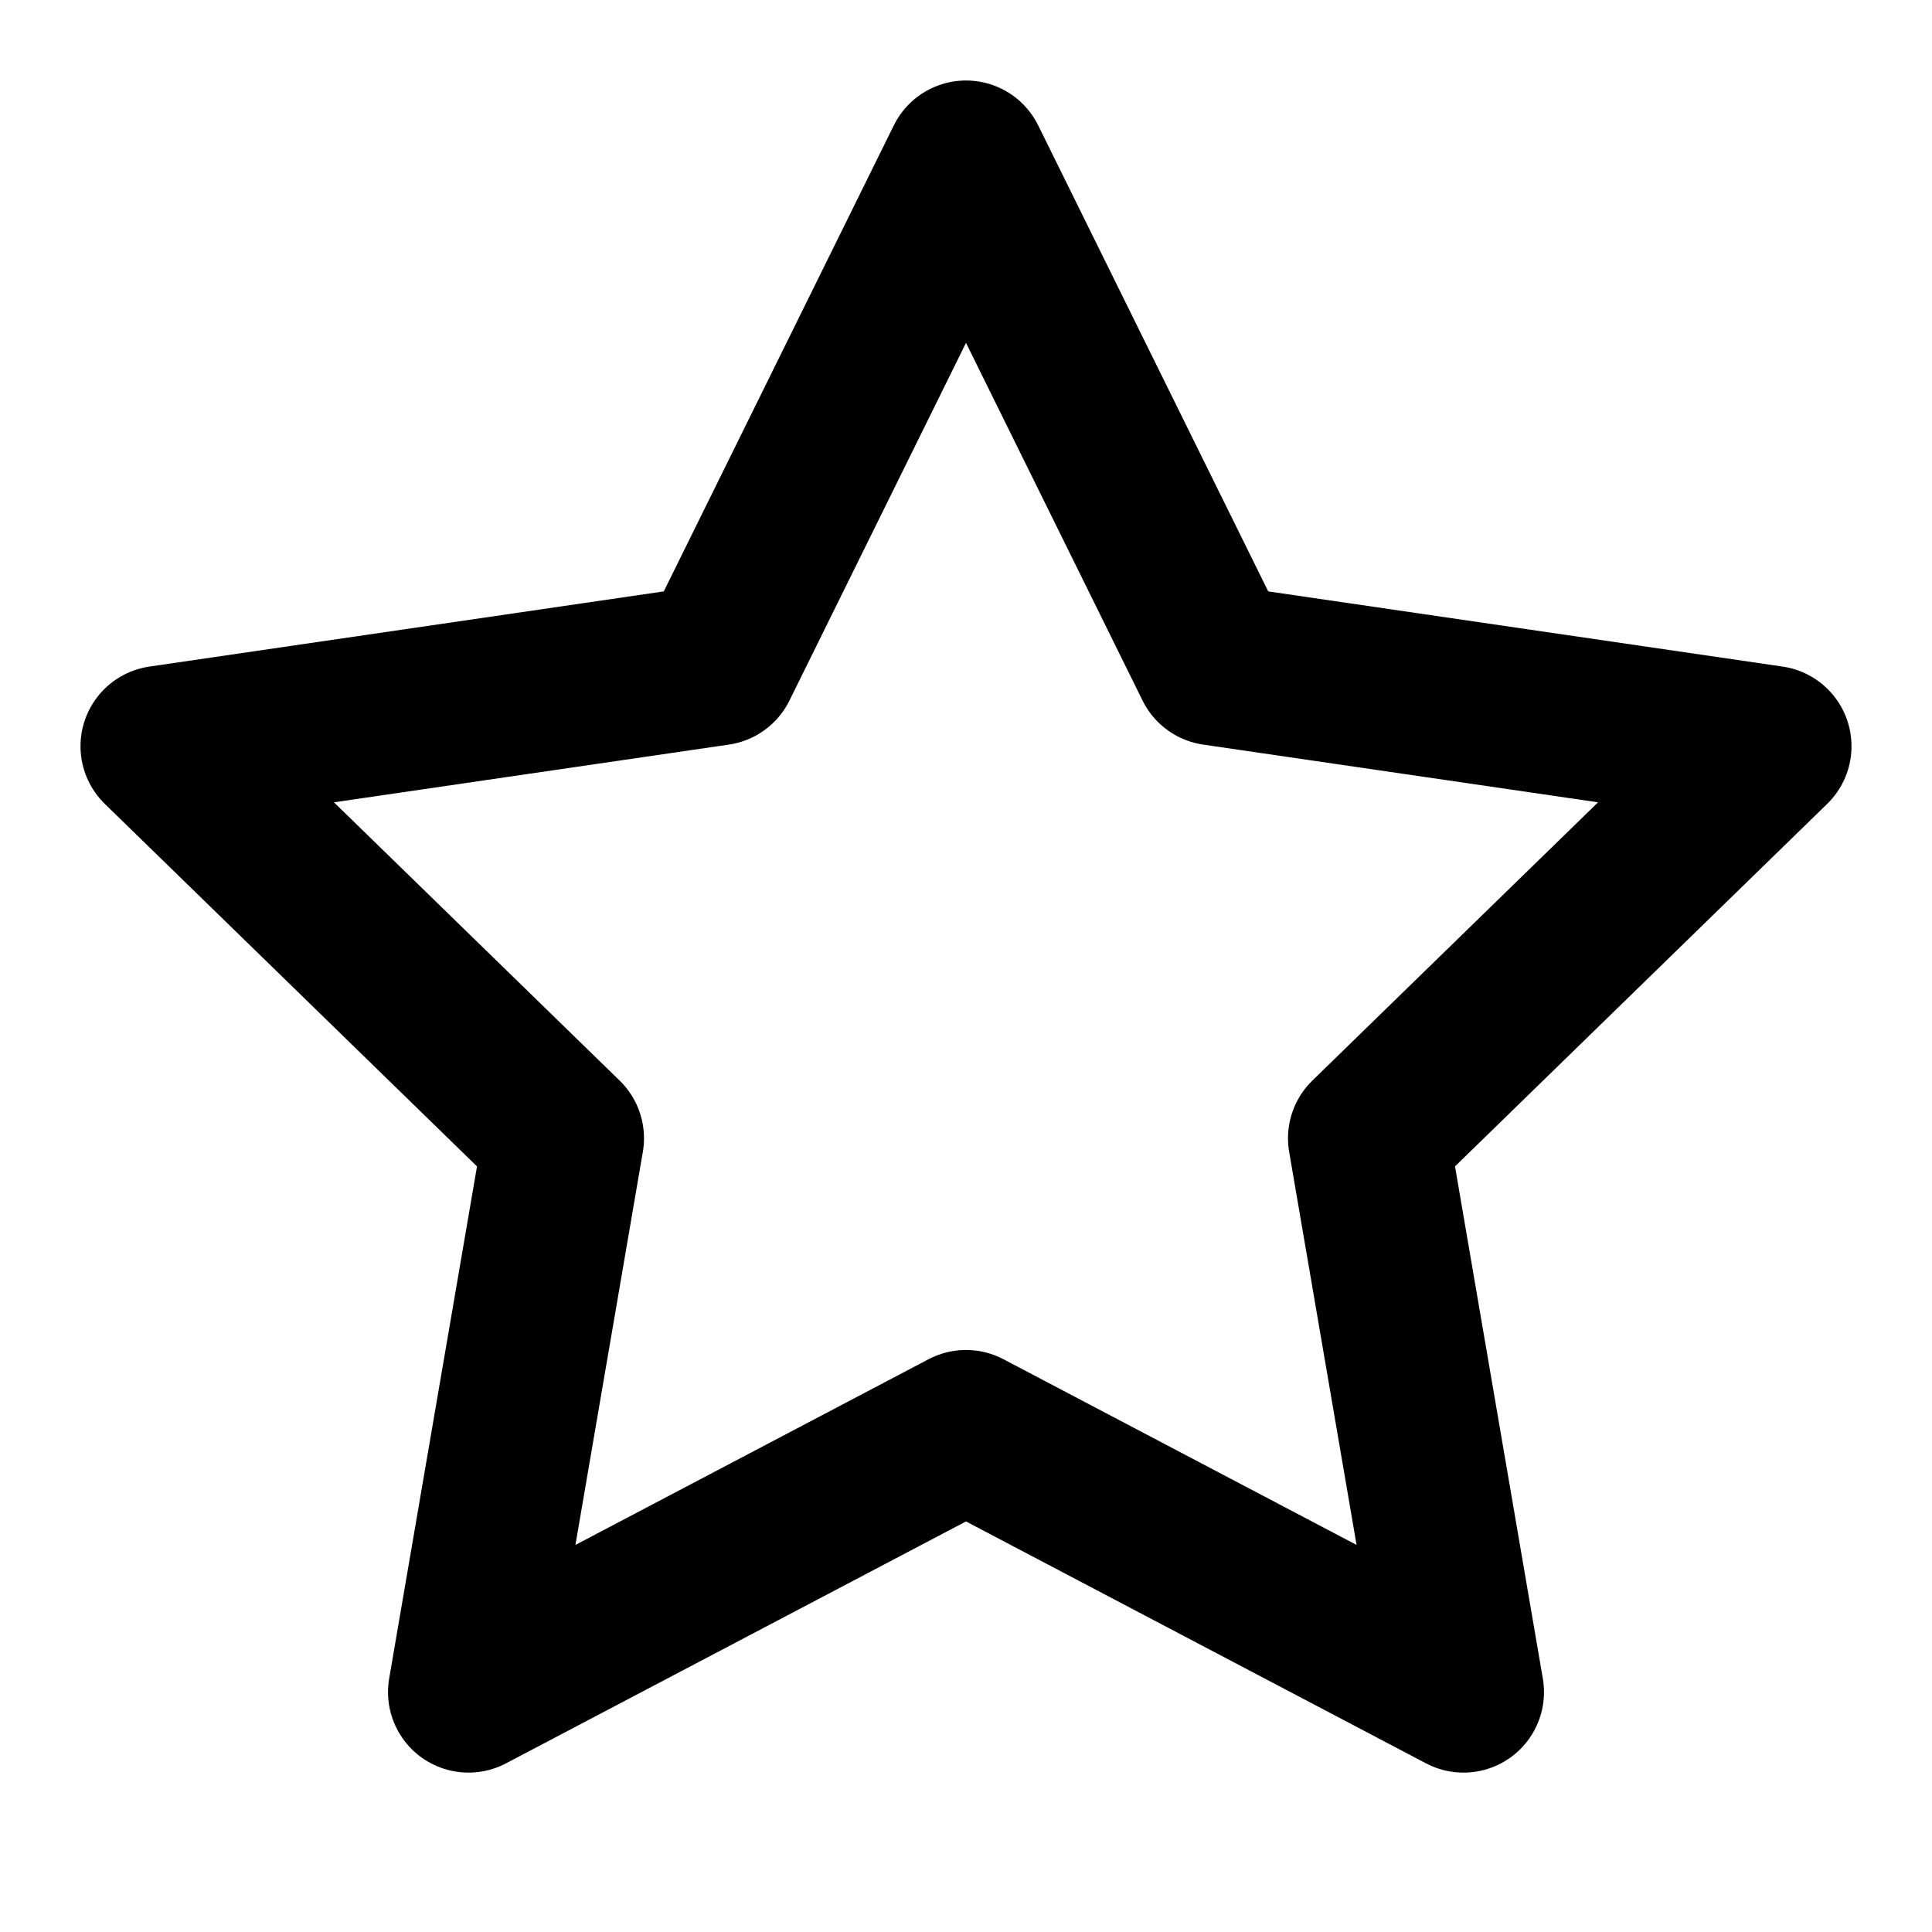
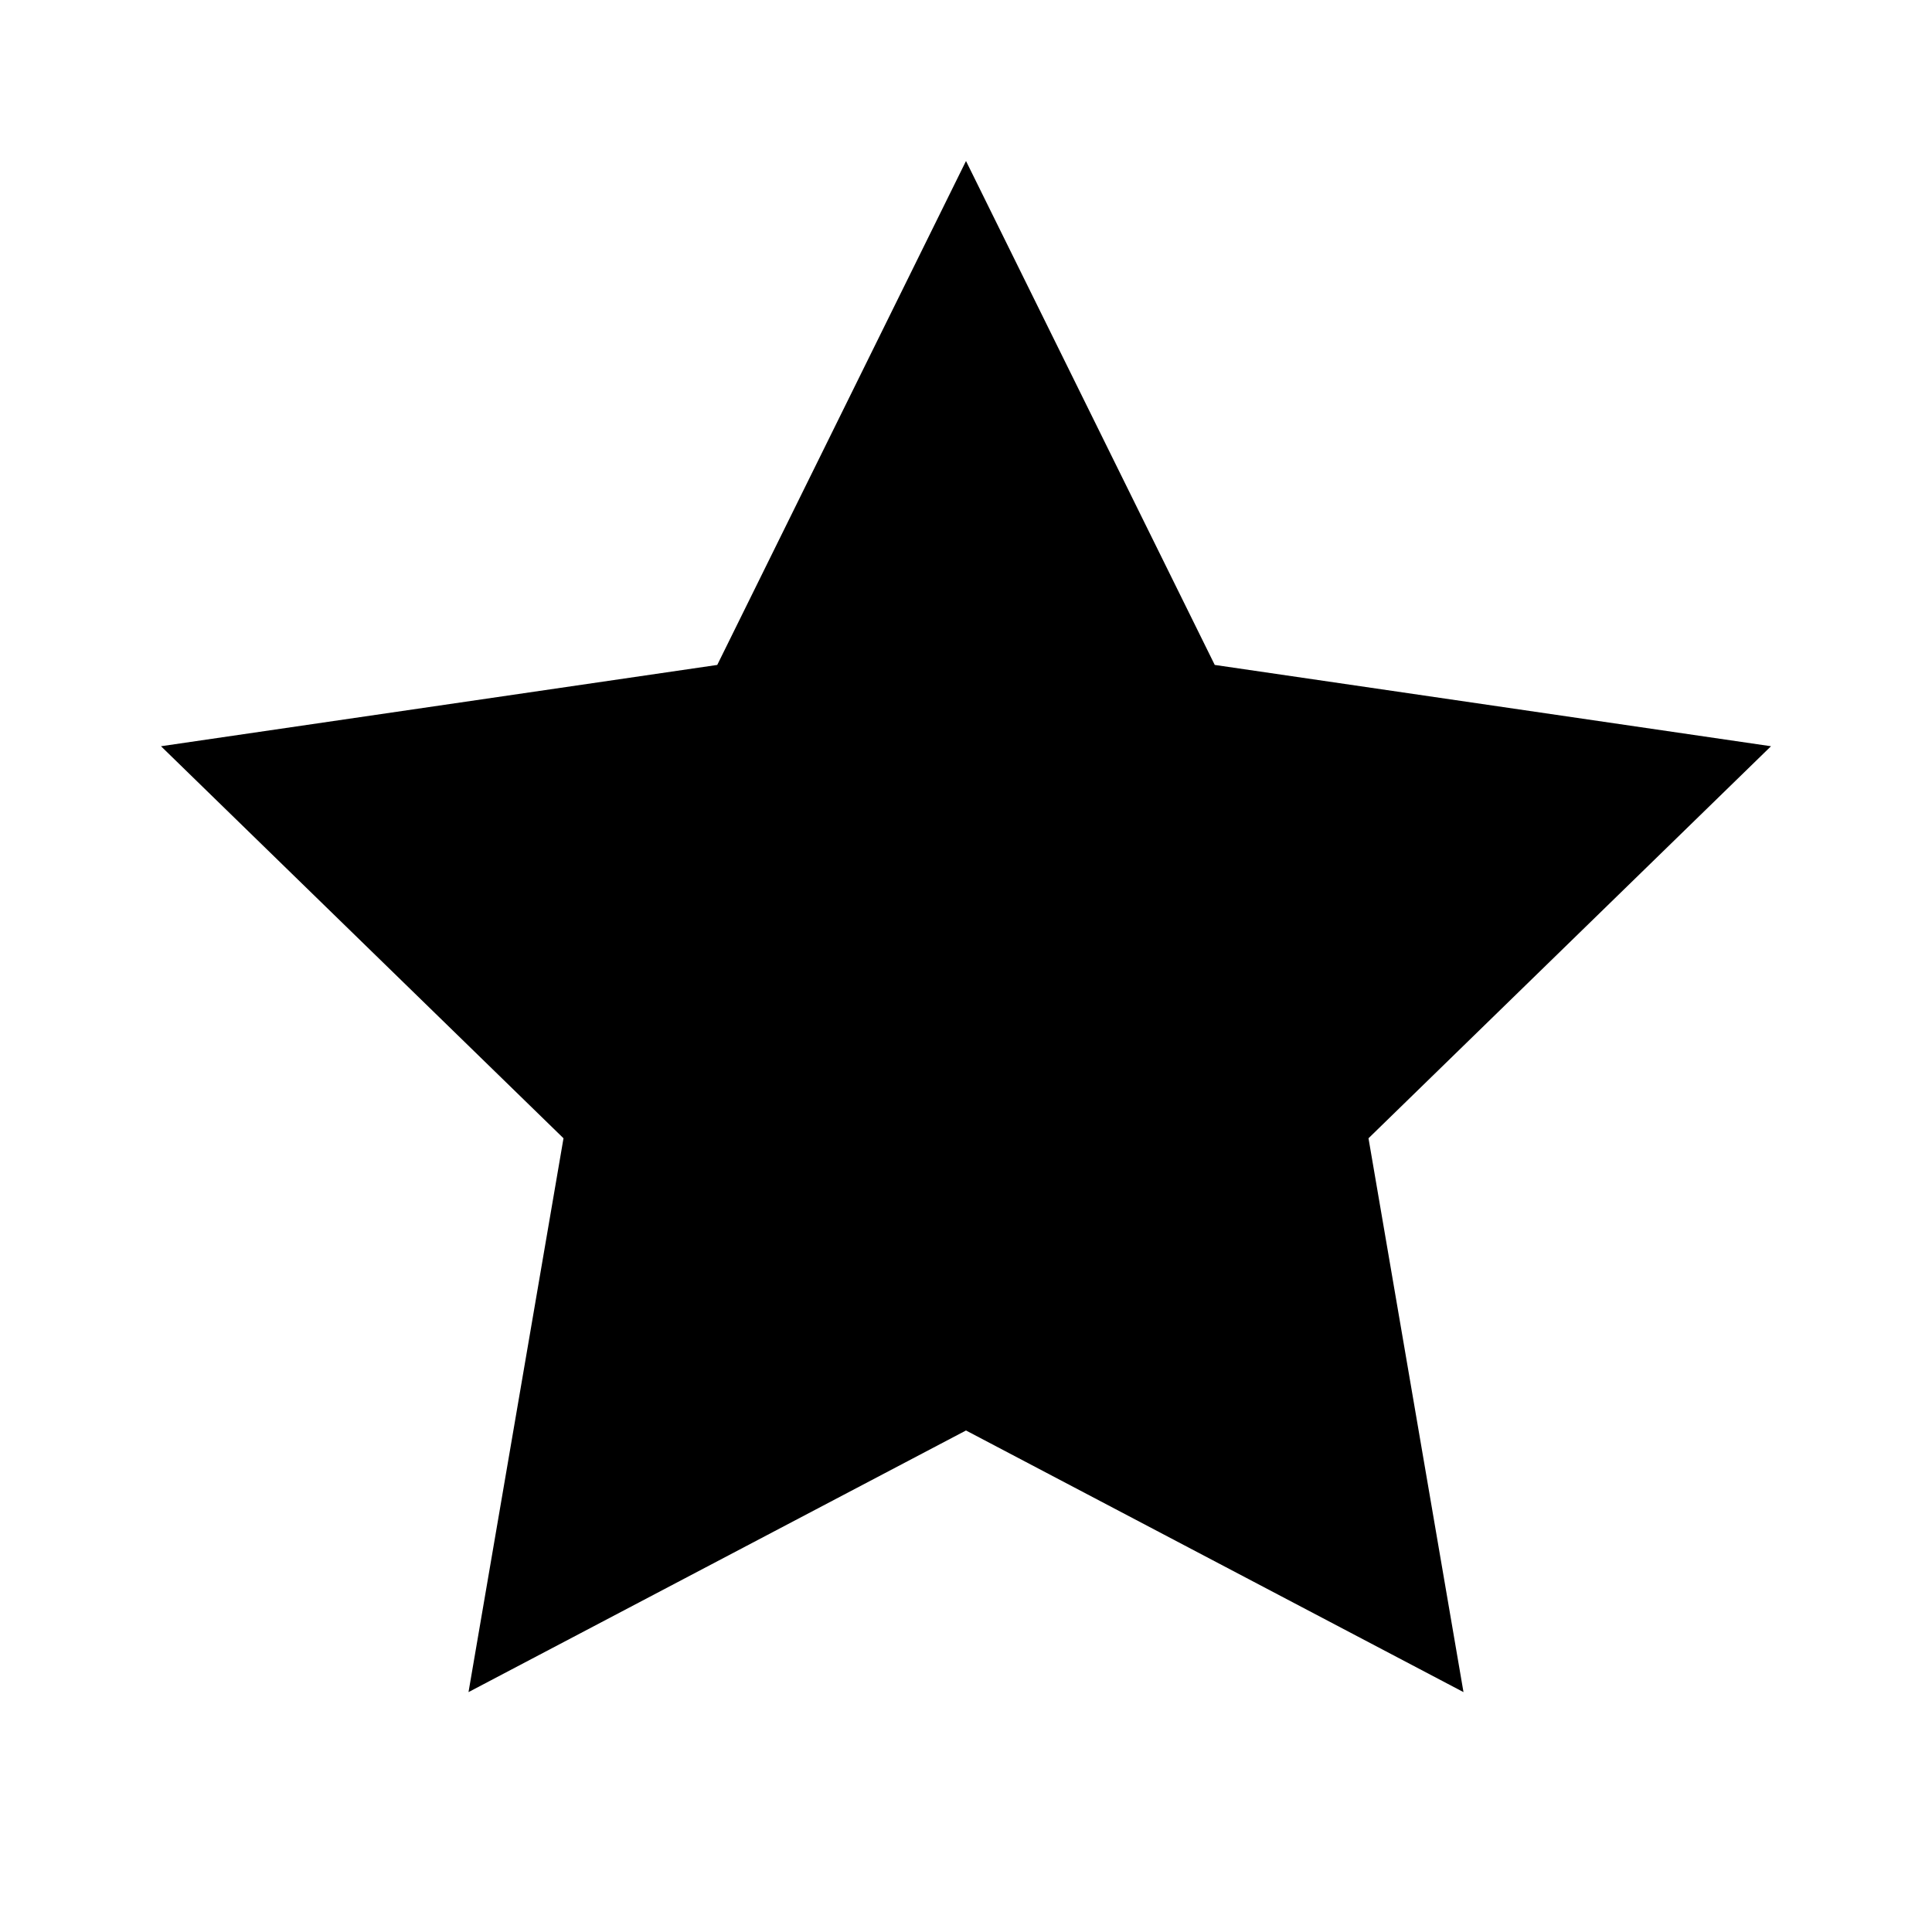
- <svg xmlns="http://www.w3.org/2000/svg" width="24" height="24" viewBox="0 0 24 24" fill="none" stroke="currentColor" stroke-width="2" stroke-linecap="round" stroke-linejoin="round" class="feather feather-star">
+ <svg xmlns="http://www.w3.org/2000/svg" width="24" height="24" viewBox="0 0 24 24" stroke-width="2" stroke-linecap="round" stroke-linejoin="round" class="feather feather-star">
  <polygon points="12 2 15.09 8.26 22 9.27 17 14.14 18.18 21.02 12 17.77 5.82 21.02 7 14.14 2 9.27 8.91 8.26 12 2" />
</svg>
